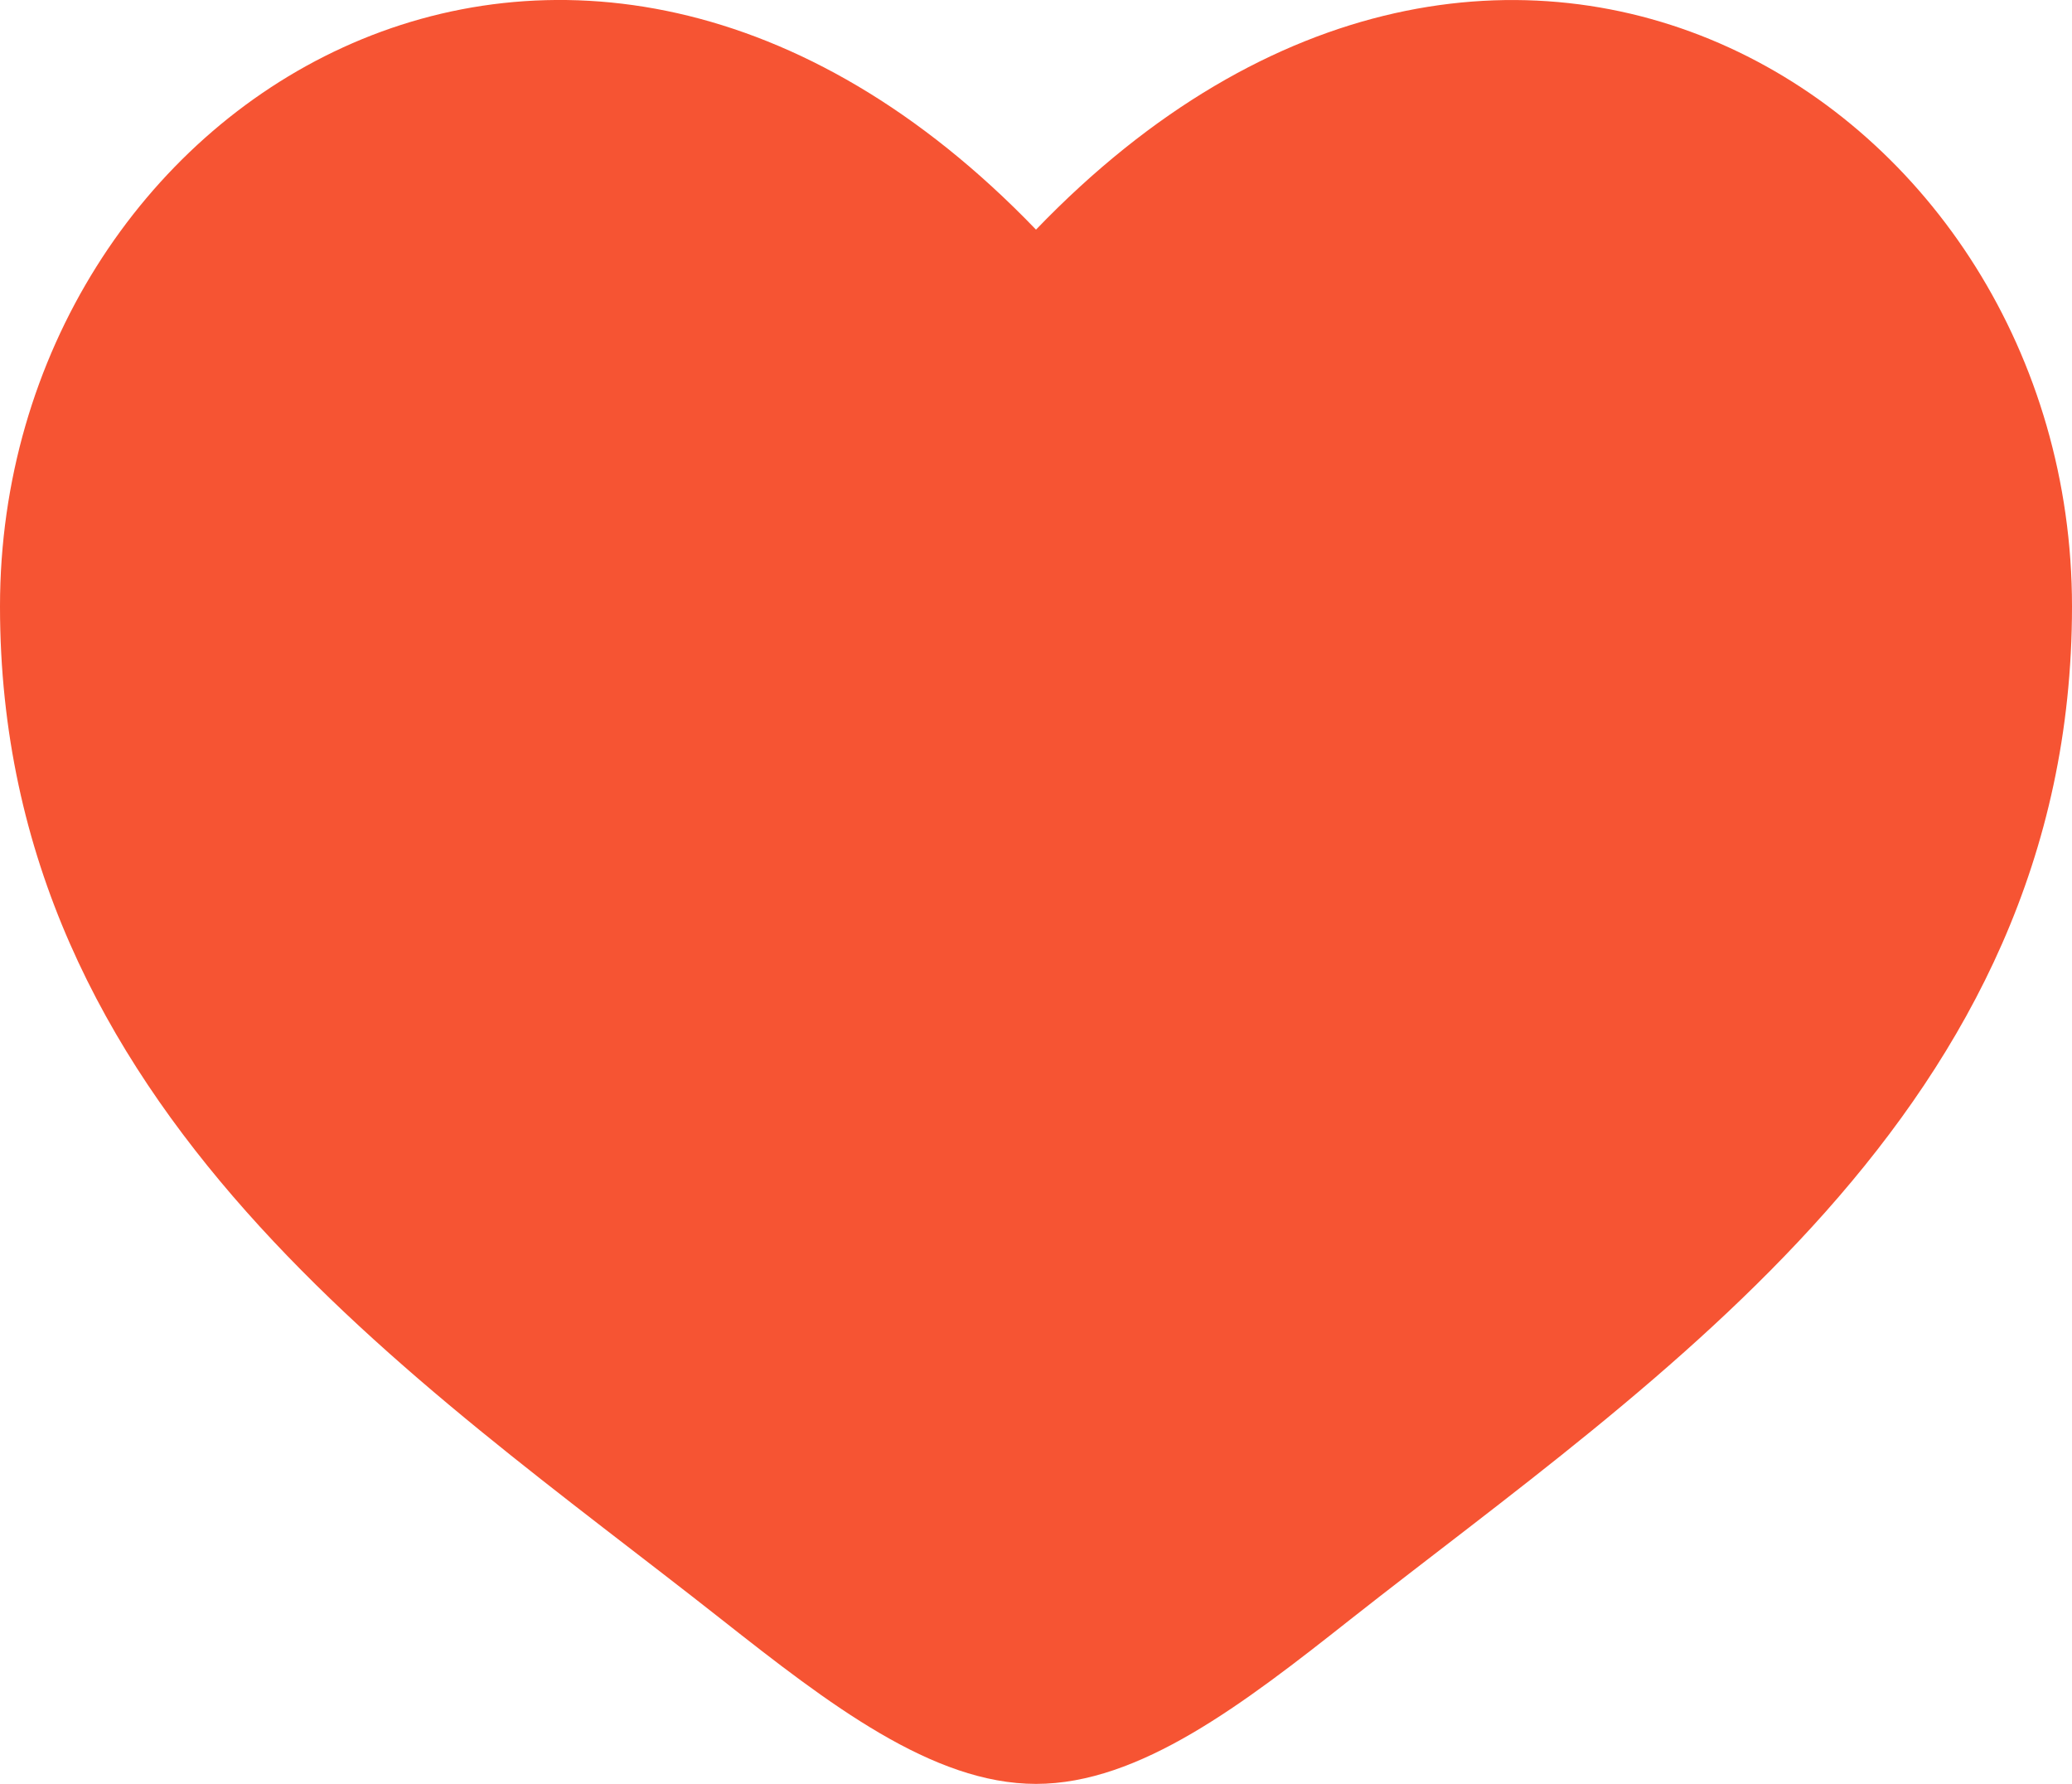
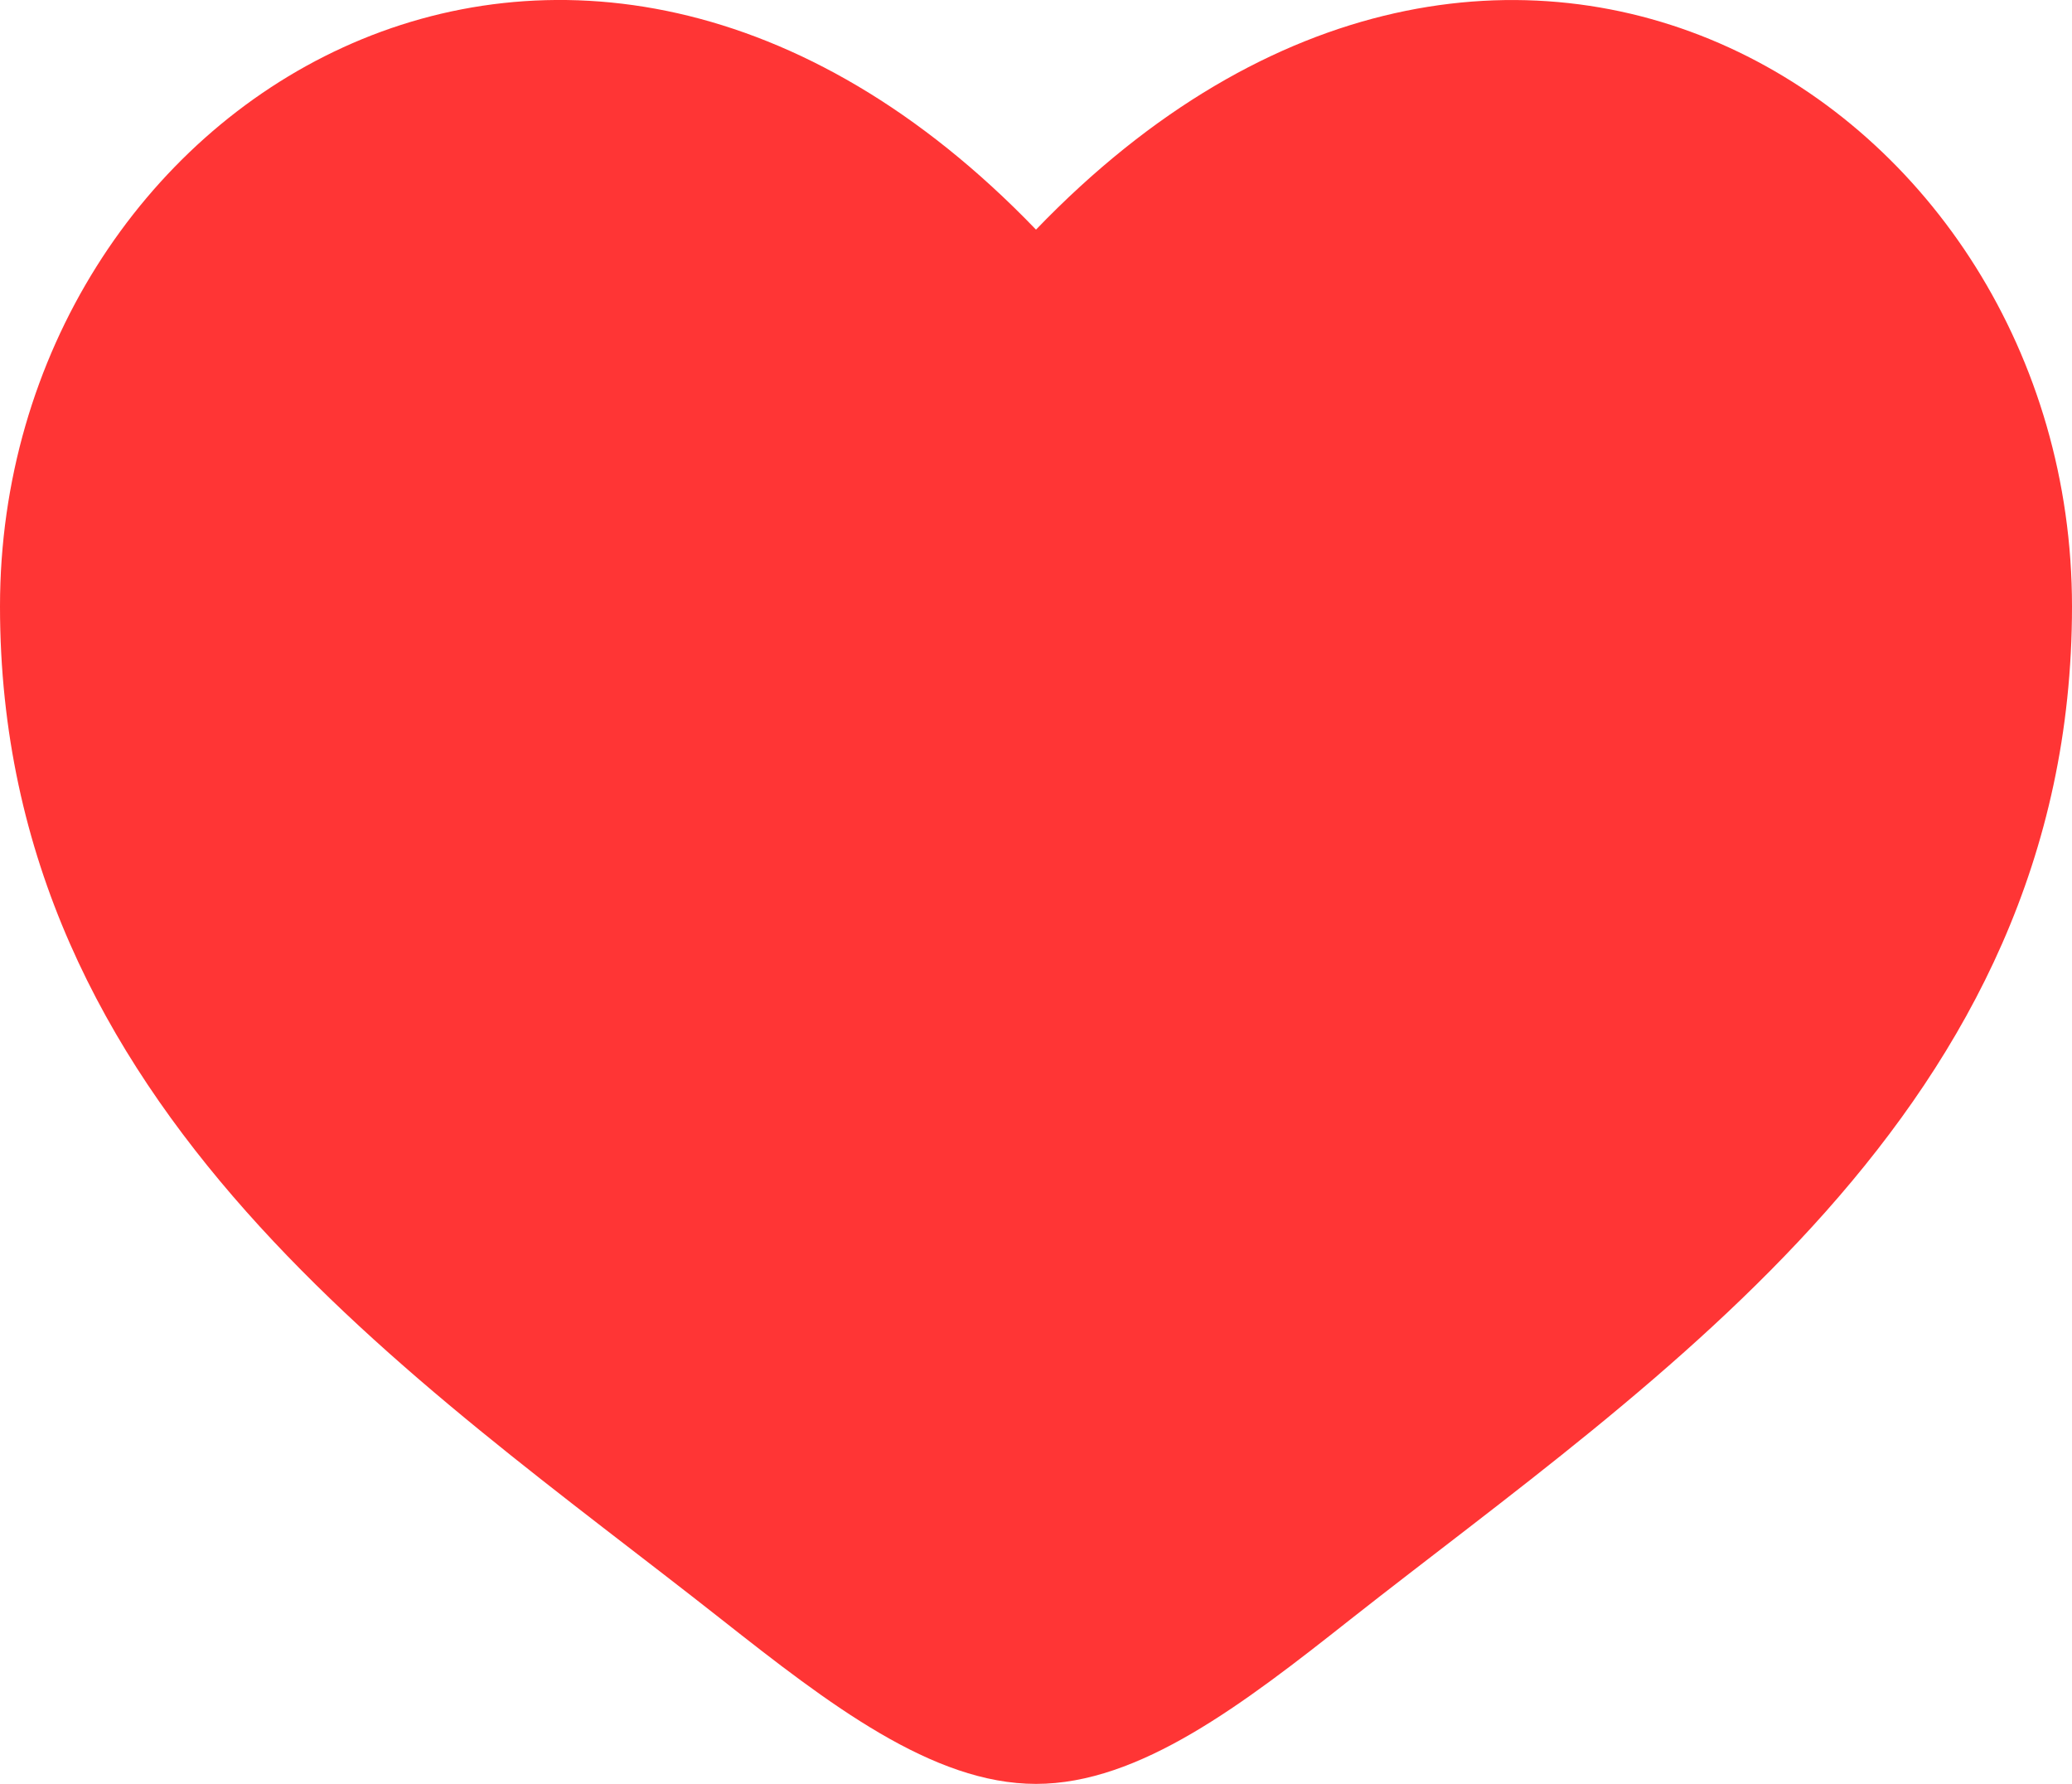
<svg xmlns="http://www.w3.org/2000/svg" preserveAspectRatio="none" overflow="visible" style="display: block;" width="20" height="17.215" viewBox="0 0 20 17.215" fill="none">
-   <path id="Vector" d="M0 5.852C0 10.715 4.02 13.306 6.962 15.626C8 16.444 9 17.215 10 17.215C11 17.215 12 16.445 13.038 15.625C15.981 13.307 20 10.715 20 5.853C20 0.991 14.5 -2.46 10 2.216C5.5 -2.46 0 0.989 0 5.852Z" fill="#F65433" />
+   <path id="Vector" d="M0 5.852C0 10.715 4.02 13.306 6.962 15.626C8 16.444 9 17.215 10 17.215C11 17.215 12 16.445 13.038 15.625C15.981 13.307 20 10.715 20 5.853C20 0.991 14.5 -2.46 10 2.216C5.5 -2.46 0 0.989 0 5.852Z" fill="#FF3535" />
</svg>
